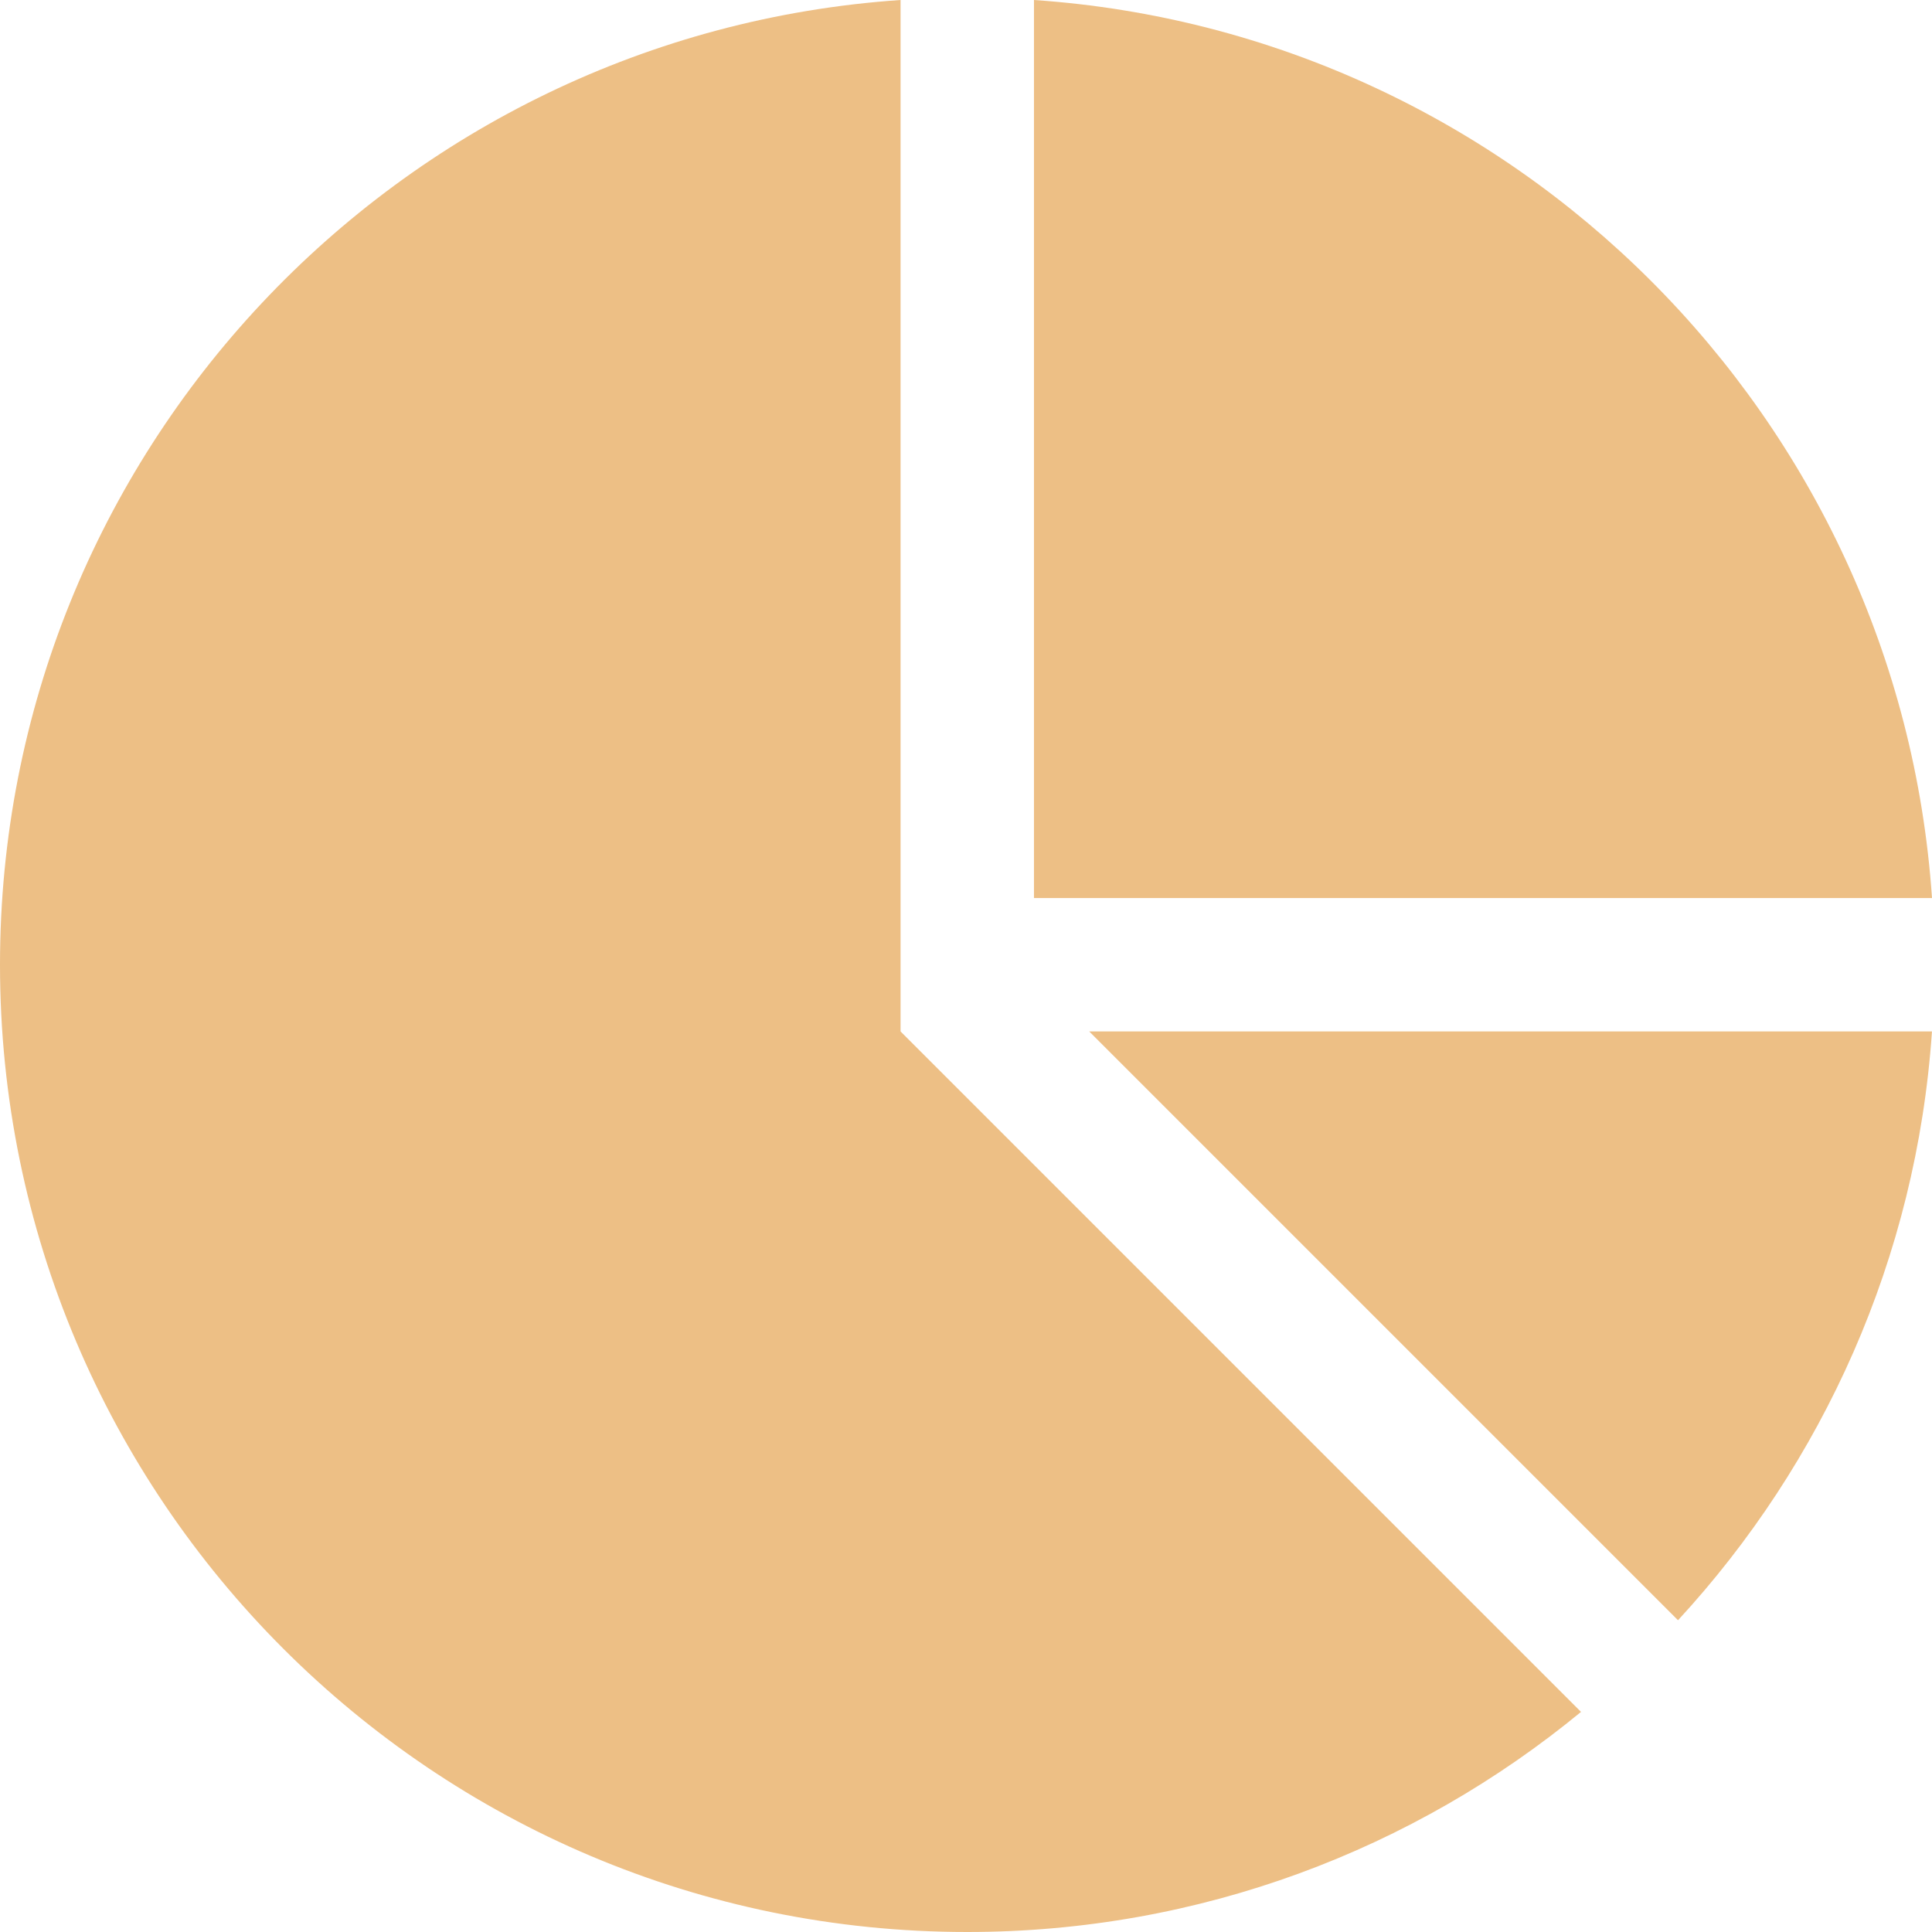
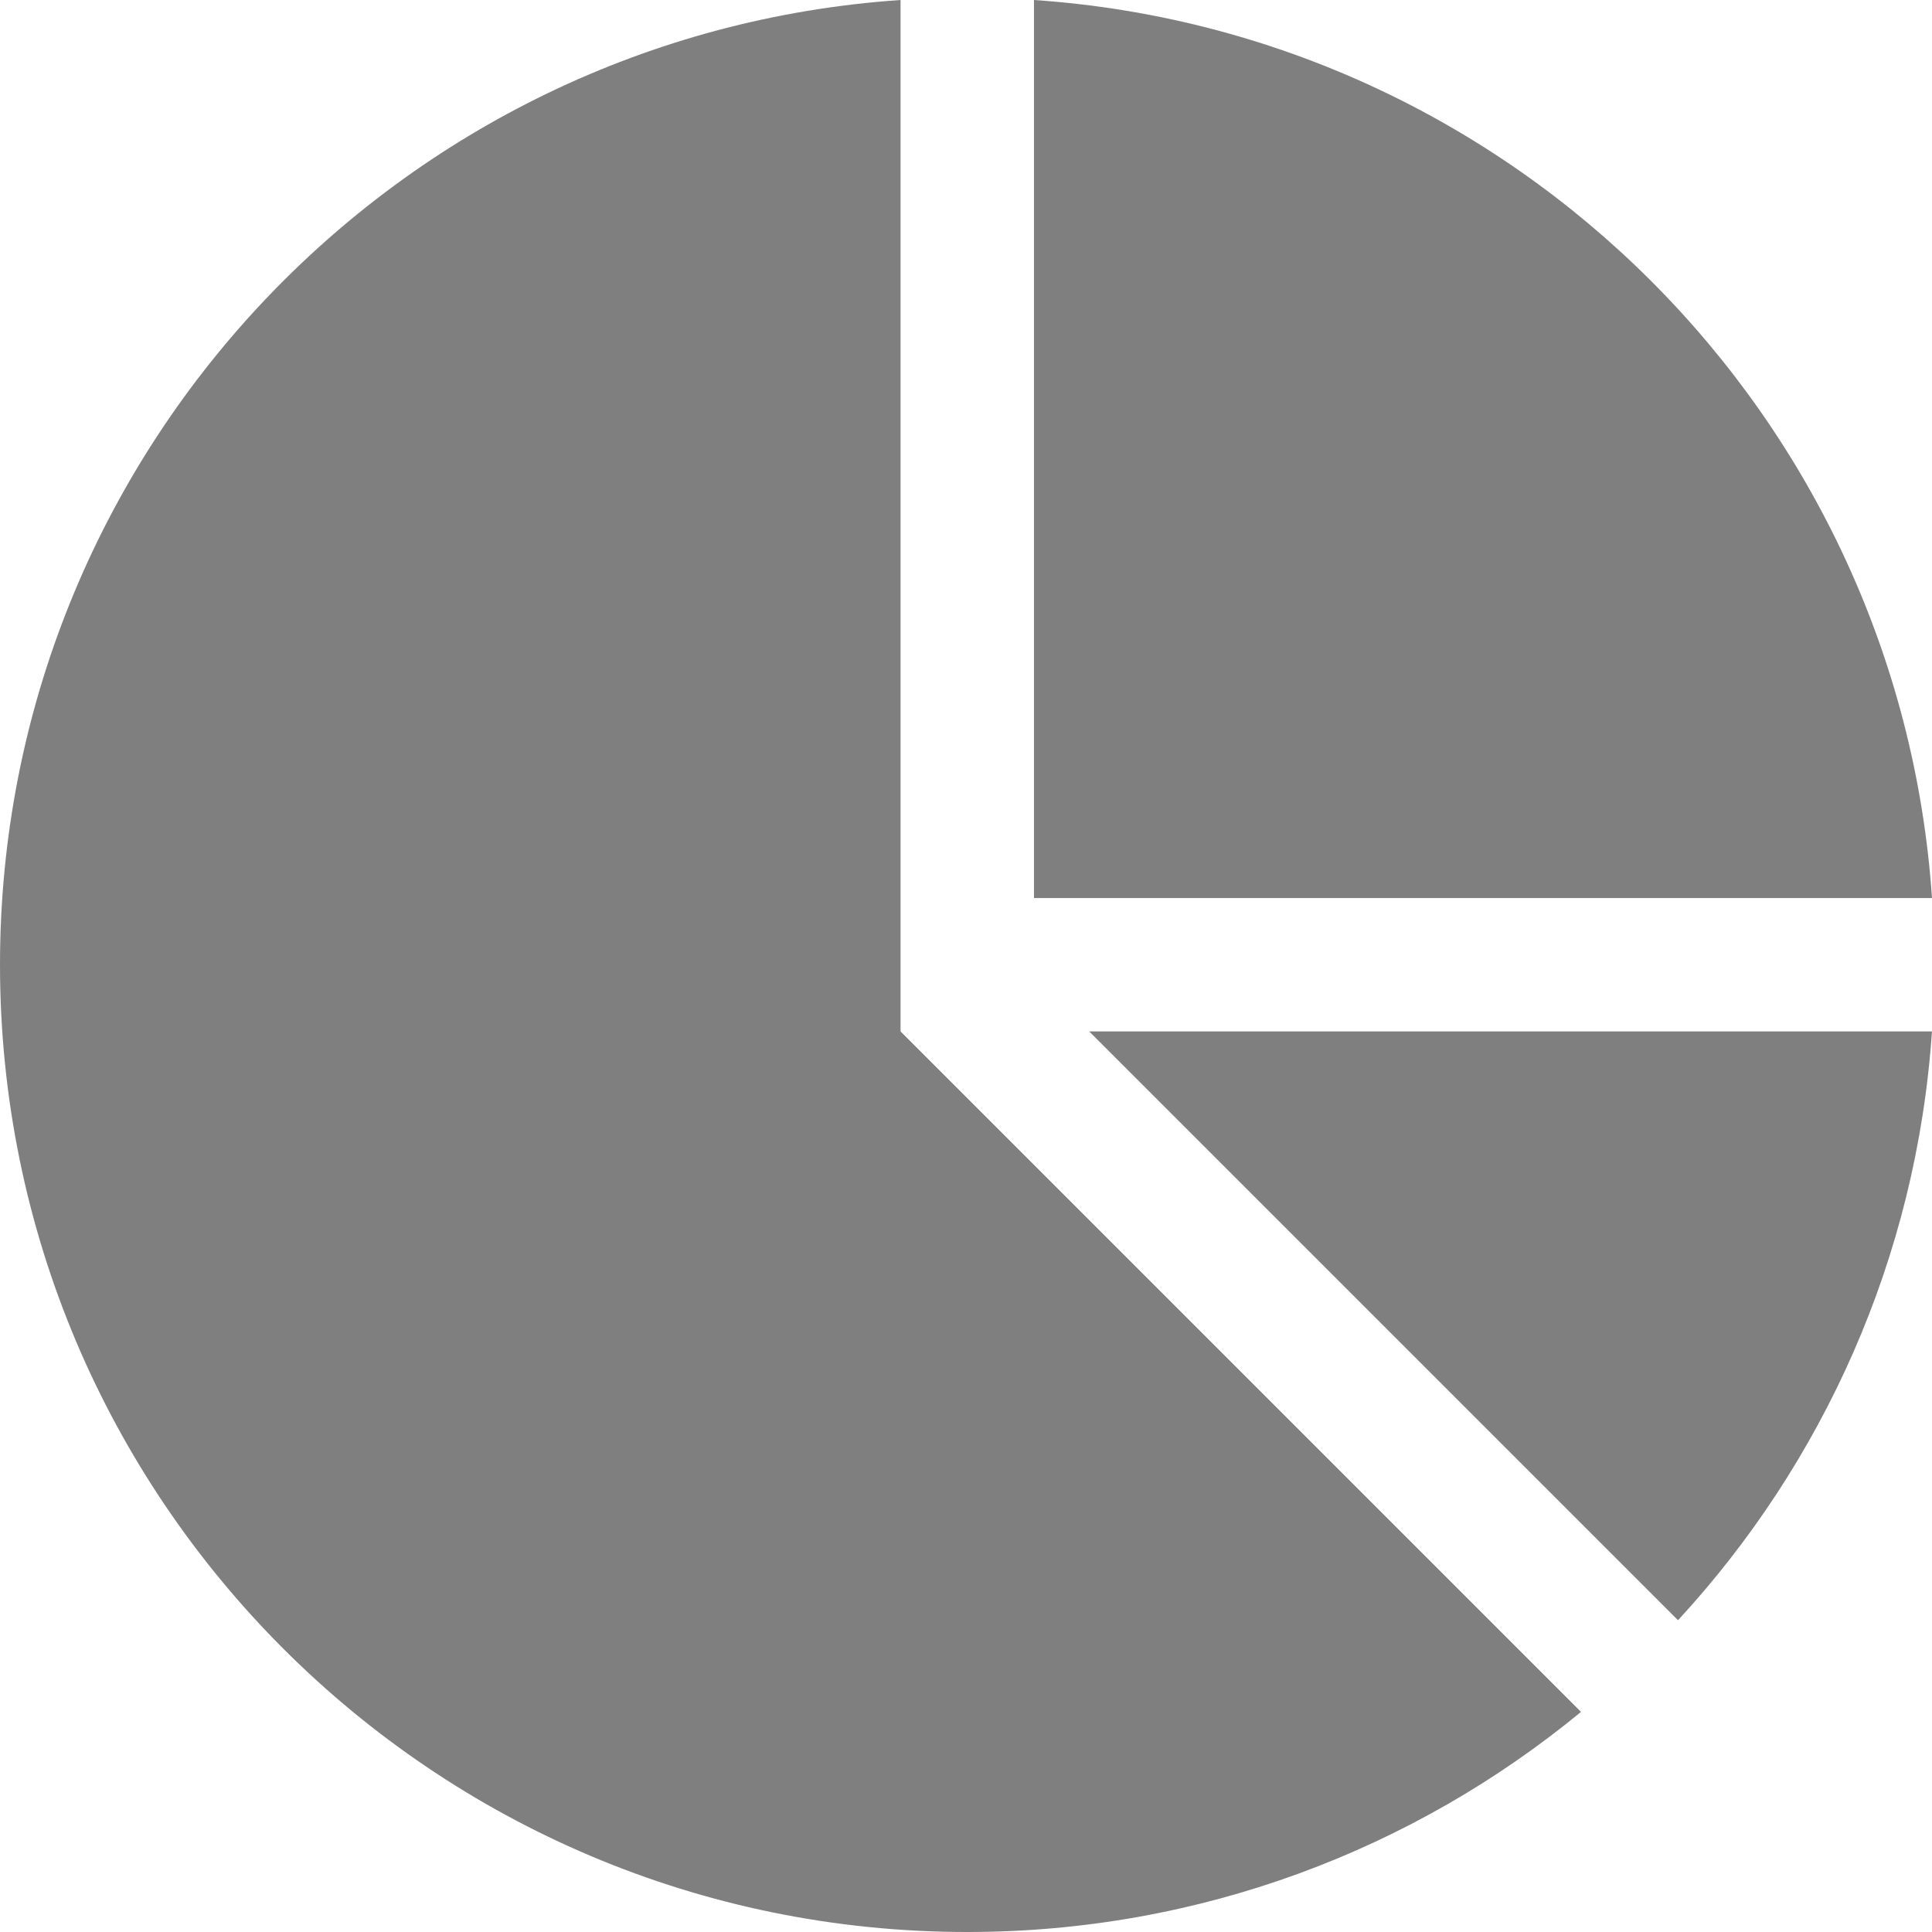
<svg xmlns="http://www.w3.org/2000/svg" version="1.1" id="Capa_1" x="0px" y="0px" viewBox="0 0 57.924 57.924" style="enable-background:new 0 0 57.924 57.924;" xml:space="preserve" width="27px" height="27px">
  <g>
-     <path style="fill:#EDBF85;" d="M31,26.924h26.924C56.94,12.503,45.421,0.983,31,0V26.924z" />
-     <path style="fill:#EDBF85;" d="M50.309,48.577c4.343-4.71,7.151-10.858,7.614-17.653H32.656L50.309,48.577z" />
-     <path style="fill:#EDBF85;" d="M27,30.924V0C11.918,1.028,0,13.58,0,28.924c0,16.016,12.984,29,29,29   c6.99,0,13.396-2.479,18.401-6.599L27,30.924z" />
+     <path style="fill:#7f7f7f;" d="M31,26.924h26.924C56.94,12.503,45.421,0.983,31,0V26.924z" />
+     <path style="fill:#7f7f7f;" d="M50.309,48.577c4.343-4.71,7.151-10.858,7.614-17.653H32.656L50.309,48.577z" />
+     <path style="fill:#7f7f7f;" d="M27,30.924V0C11.918,1.028,0,13.58,0,28.924c0,16.016,12.984,29,29,29   c6.99,0,13.396-2.479,18.401-6.599L27,30.924z" />
  </g>
  <g>
</g>
  <g>
</g>
  <g>
</g>
  <g>
</g>
  <g>
</g>
  <g>
</g>
  <g>
</g>
  <g>
</g>
  <g>
</g>
  <g>
</g>
  <g>
</g>
  <g>
</g>
  <g>
</g>
  <g>
</g>
  <g>
</g>
</svg>
